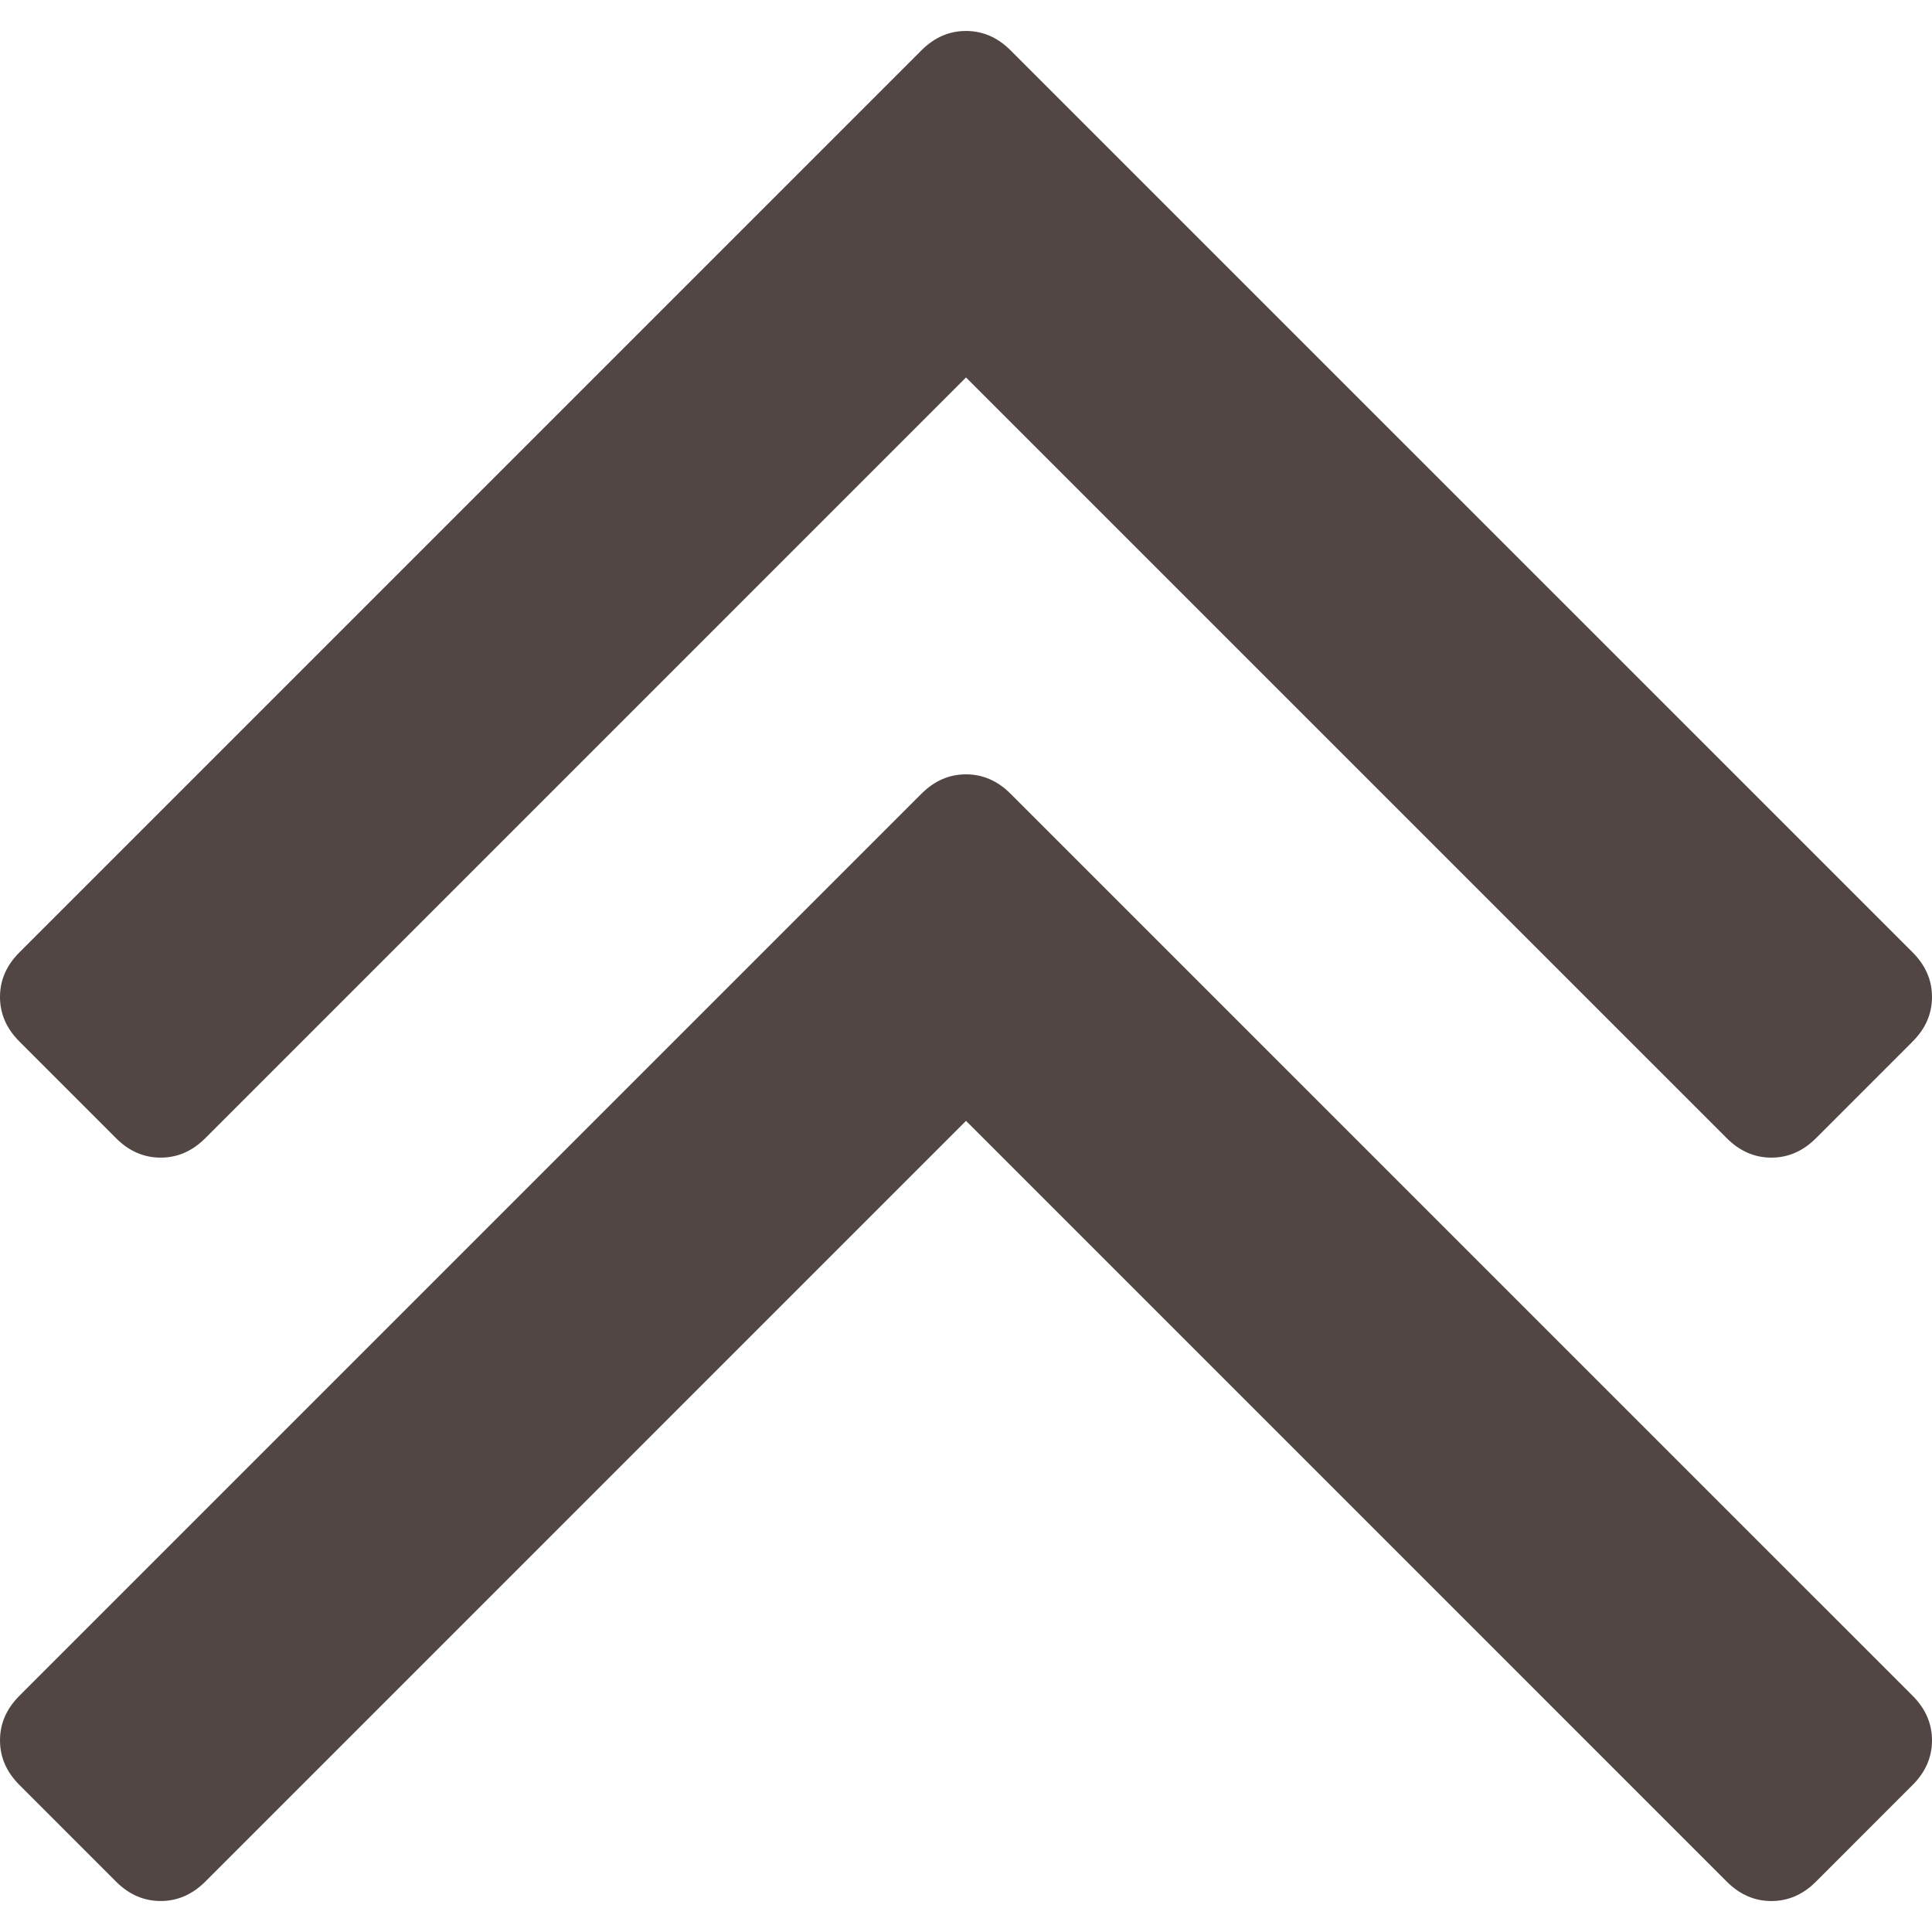
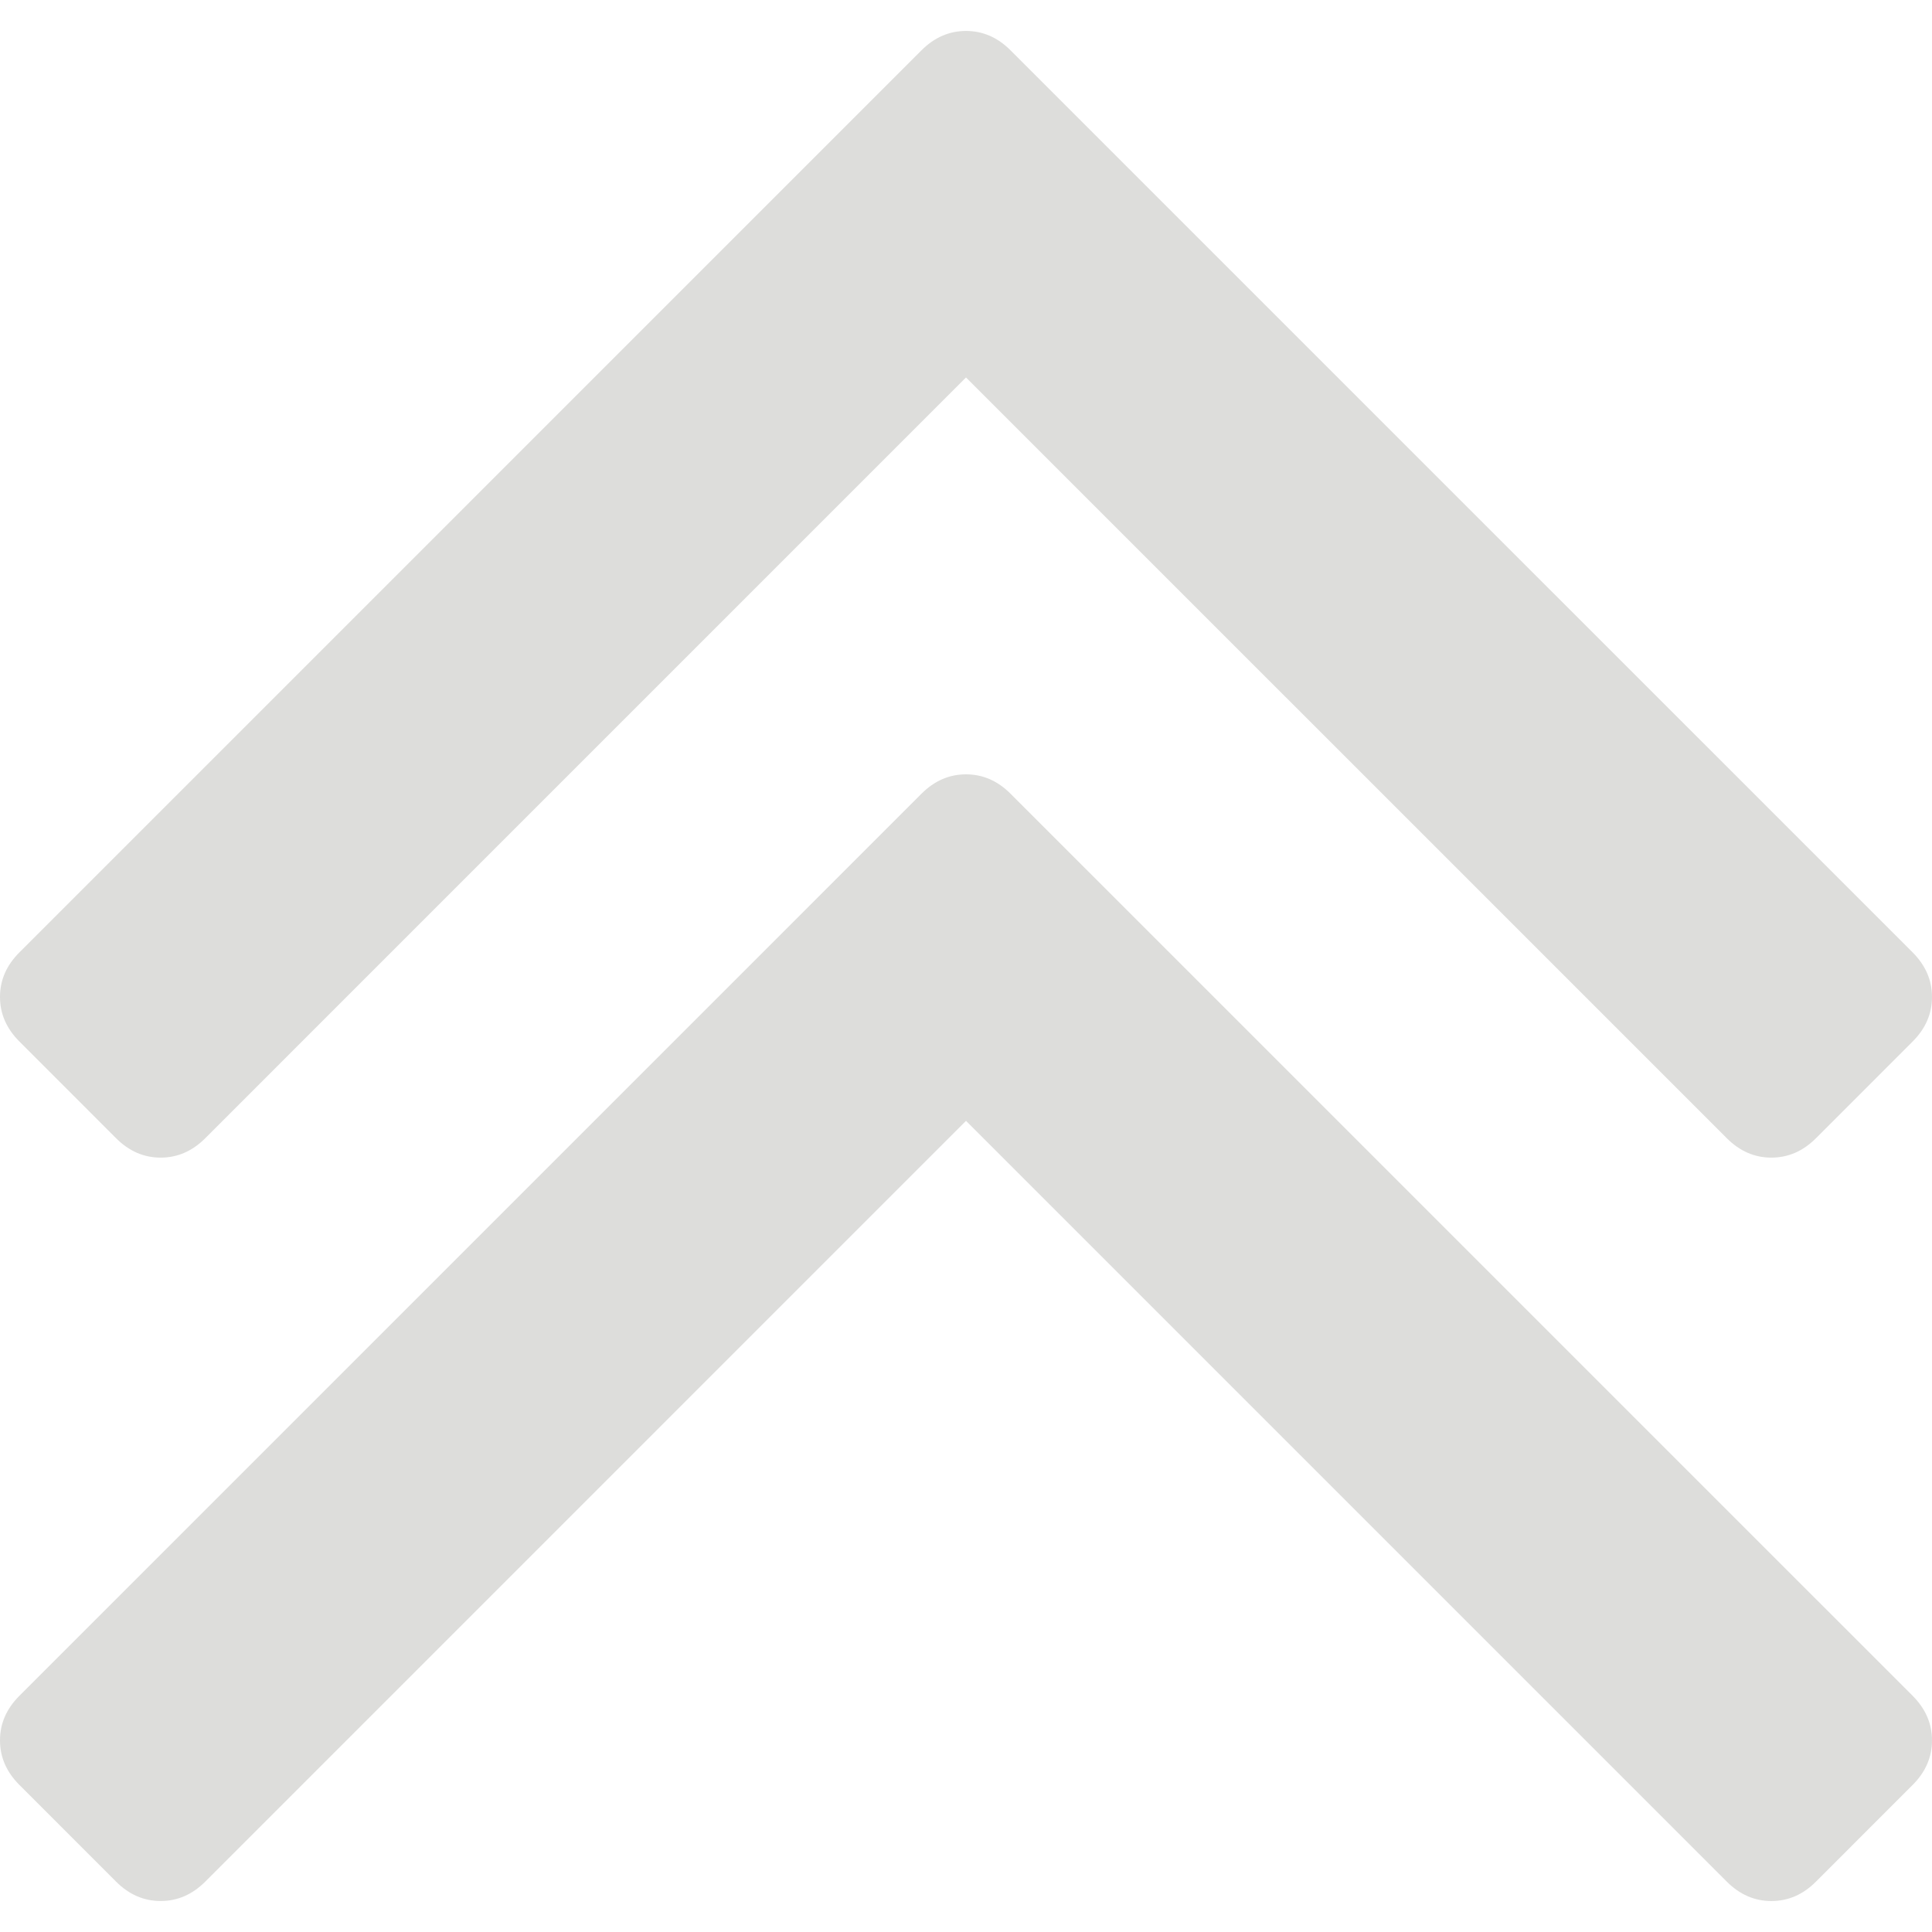
<svg xmlns="http://www.w3.org/2000/svg" version="1.1" id="Capa_1" x="0px" y="0px" width="512px" height="512px" viewBox="0 0 284.929 284.929" style="enable-background:new 0 0 284.929 284.929;" xml:space="preserve">
  <g>
    <g>
-       <path d="M17.128,167.872c1.903,1.902,4.093,2.854,6.567,2.854c2.474,0,4.664-0.952,6.567-2.854L142.466,55.666l112.208,112.206    c1.902,1.902,4.093,2.854,6.563,2.854c2.478,0,4.668-0.952,6.57-2.854l14.274-14.277c1.902-1.902,2.847-4.093,2.847-6.563    c0-2.475-0.951-4.665-2.847-6.567L149.028,7.419c-1.901-1.906-4.088-2.853-6.562-2.853s-4.665,0.95-6.567,2.853L2.856,140.464    C0.95,142.367,0,144.554,0,147.034c0,2.468,0.953,4.658,2.856,6.561L17.128,167.872z" fill="#514644" />
-       <path d="M149.028,117.055c-1.901-1.906-4.088-2.856-6.562-2.856s-4.665,0.953-6.567,2.856L2.856,250.1    C0.95,252.003,0,254.192,0,256.67c0,2.472,0.953,4.661,2.856,6.564l14.272,14.276c1.903,1.903,4.093,2.848,6.567,2.848    c2.474,0,4.664-0.951,6.567-2.848l112.204-112.209l112.208,112.209c1.902,1.903,4.093,2.852,6.563,2.852    c2.478,0,4.668-0.948,6.57-2.852l14.274-14.276c1.902-1.903,2.847-4.093,2.847-6.564c0-2.478-0.951-4.667-2.847-6.57    L149.028,117.055z" fill="#514644" />
+       <path d="M17.128,167.872c1.903,1.902,4.093,2.854,6.567,2.854c2.474,0,4.664-0.952,6.567-2.854L142.466,55.666l112.208,112.206    c1.902,1.902,4.093,2.854,6.563,2.854c2.478,0,4.668-0.952,6.57-2.854l14.274-14.277c1.902-1.902,2.847-4.093,2.847-6.563    c0-2.475-0.951-4.665-2.847-6.567L149.028,7.419c-1.901-1.906-4.088-2.853-6.562-2.853s-4.665,0.95-6.567,2.853L2.856,140.464    C0.95,142.367,0,144.554,0,147.034c0,2.468,0.953,4.658,2.856,6.561L17.128,167.872z" fill="#dddddb" />
+       <path d="M149.028,117.055c-1.901-1.906-4.088-2.856-6.562-2.856s-4.665,0.953-6.567,2.856L2.856,250.1    C0.95,252.003,0,254.192,0,256.67c0,2.472,0.953,4.661,2.856,6.564l14.272,14.276c1.903,1.903,4.093,2.848,6.567,2.848    c2.474,0,4.664-0.951,6.567-2.848l112.204-112.209l112.208,112.209c1.902,1.903,4.093,2.852,6.563,2.852    c2.478,0,4.668-0.948,6.57-2.852l14.274-14.276c1.902-1.903,2.847-4.093,2.847-6.564c0-2.478-0.951-4.667-2.847-6.57    L149.028,117.055z" fill="#dddddb" />
    </g>
  </g>
  <g>
</g>
  <g>
</g>
  <g>
</g>
  <g>
</g>
  <g>
</g>
  <g>
</g>
  <g>
</g>
  <g>
</g>
  <g>
</g>
  <g>
</g>
  <g>
</g>
  <g>
</g>
  <g>
</g>
  <g>
</g>
  <g>
</g>
</svg>
